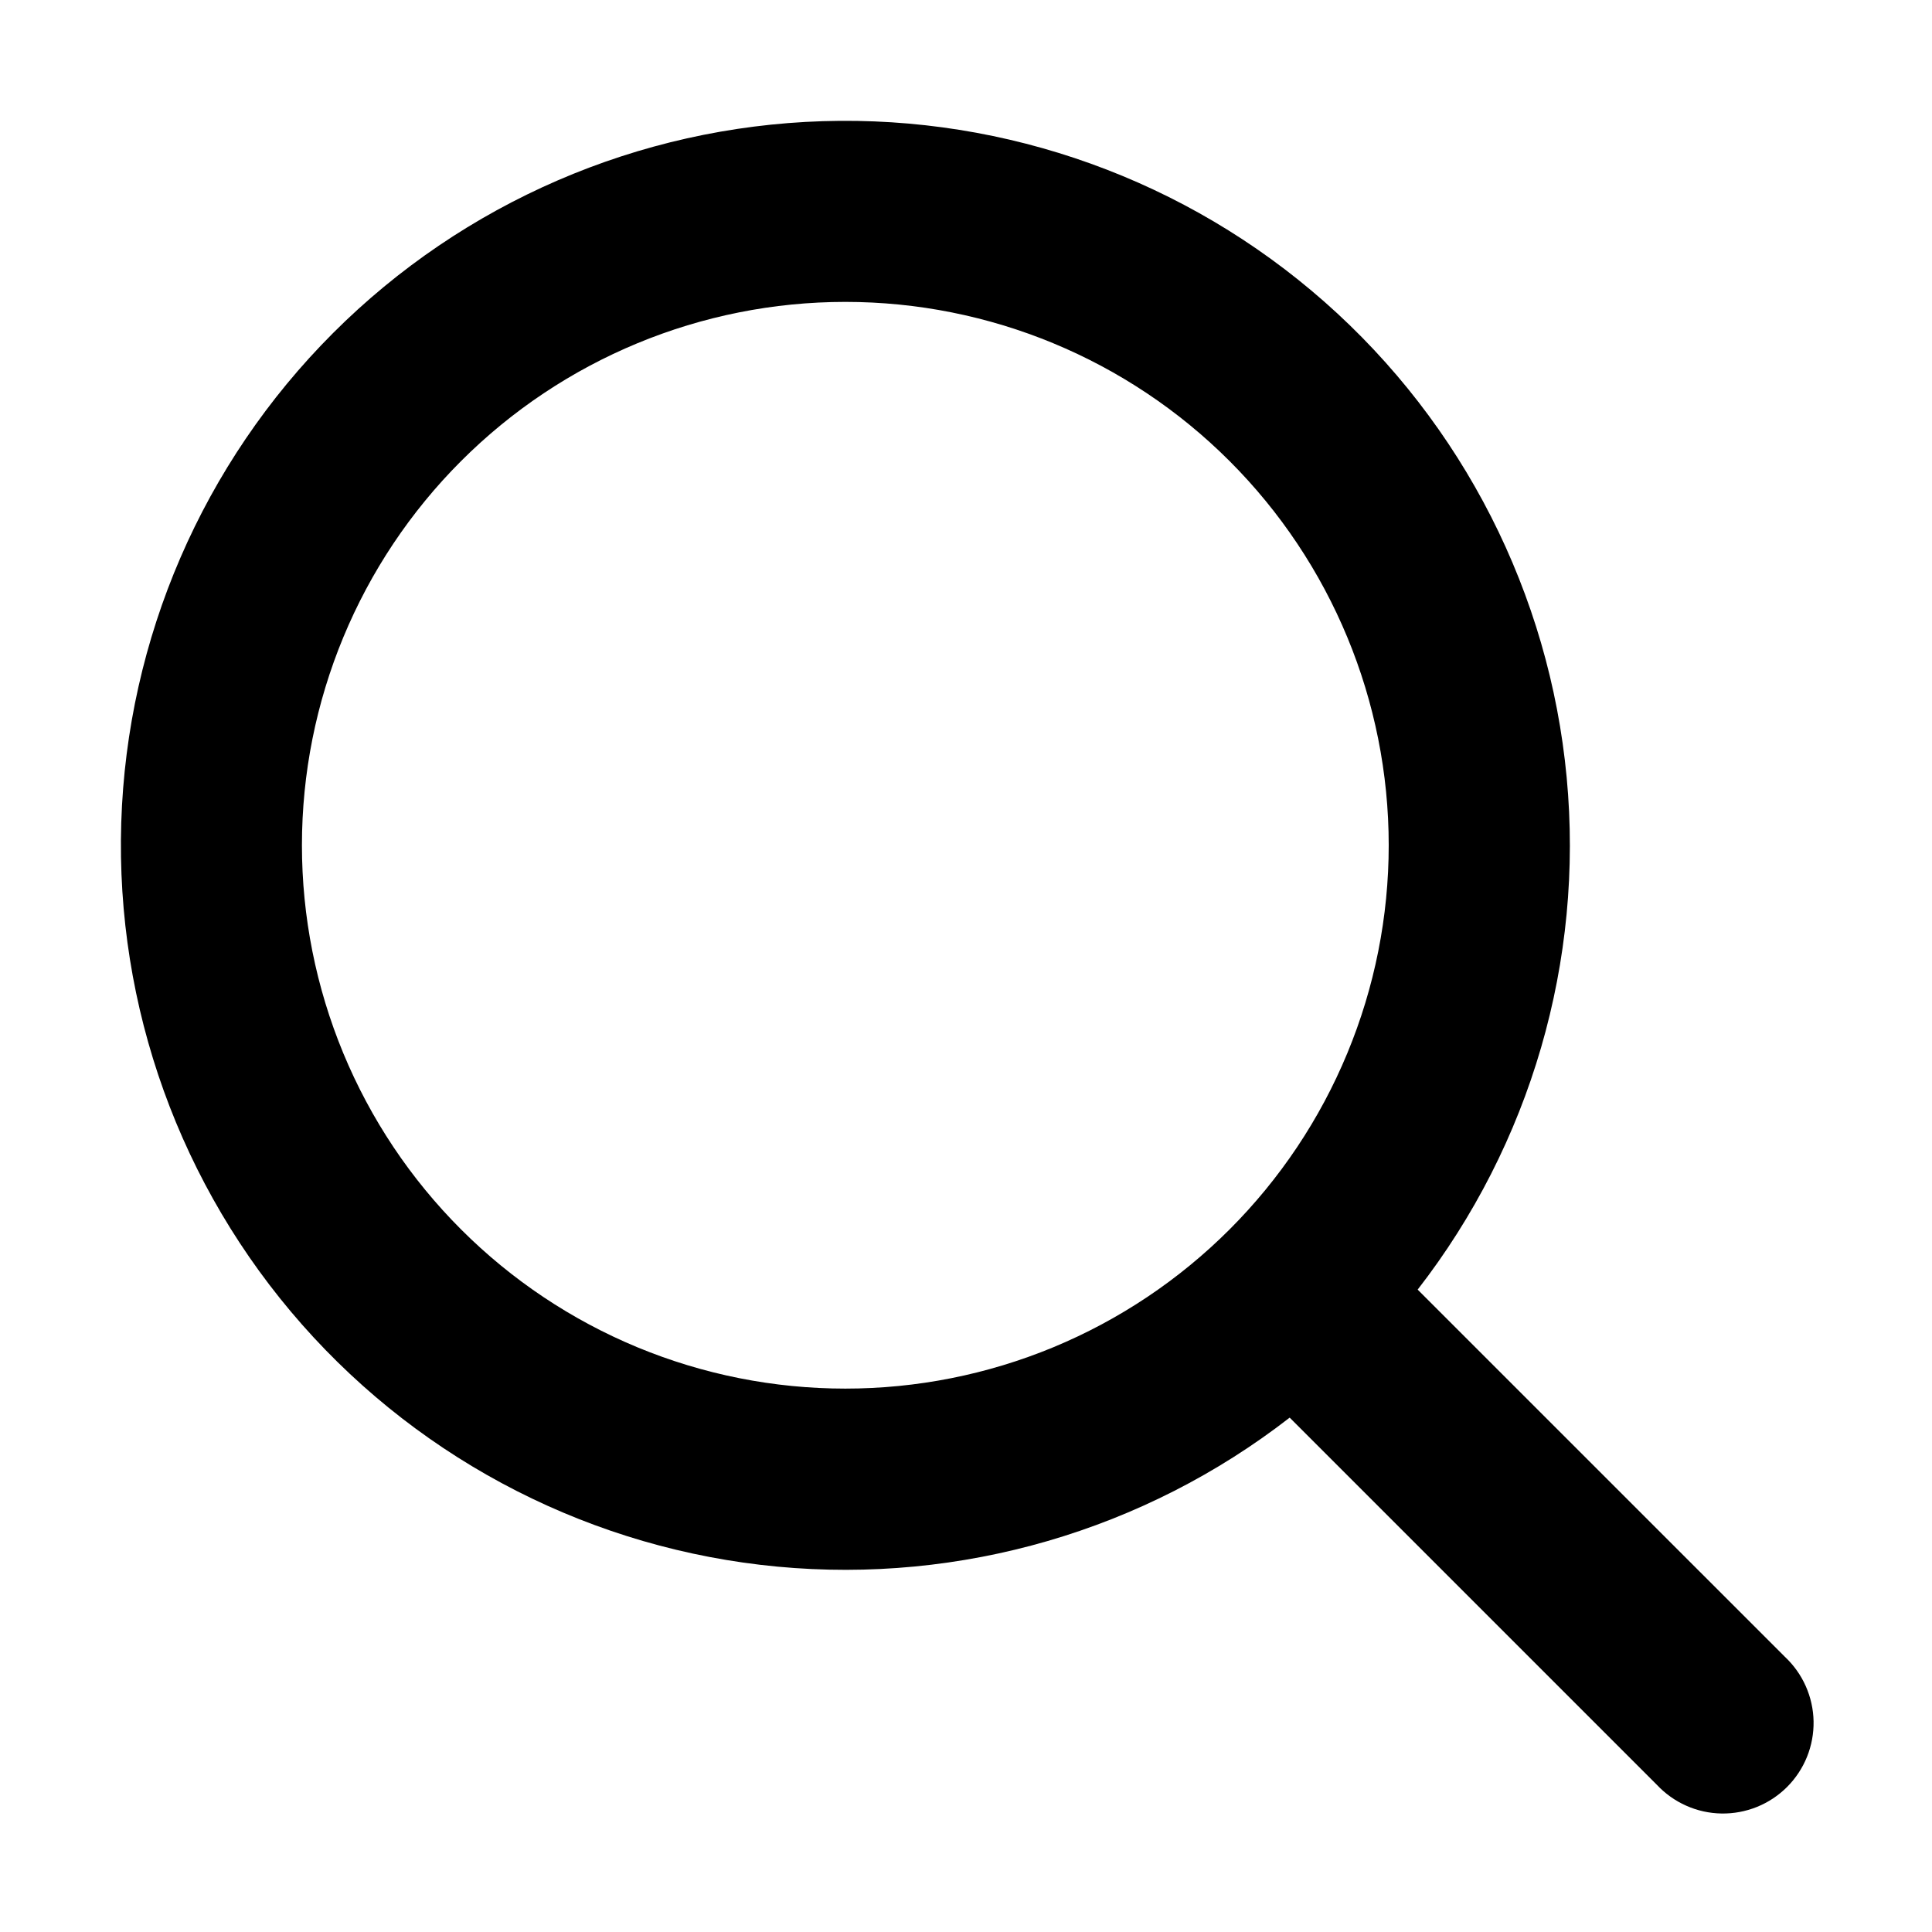
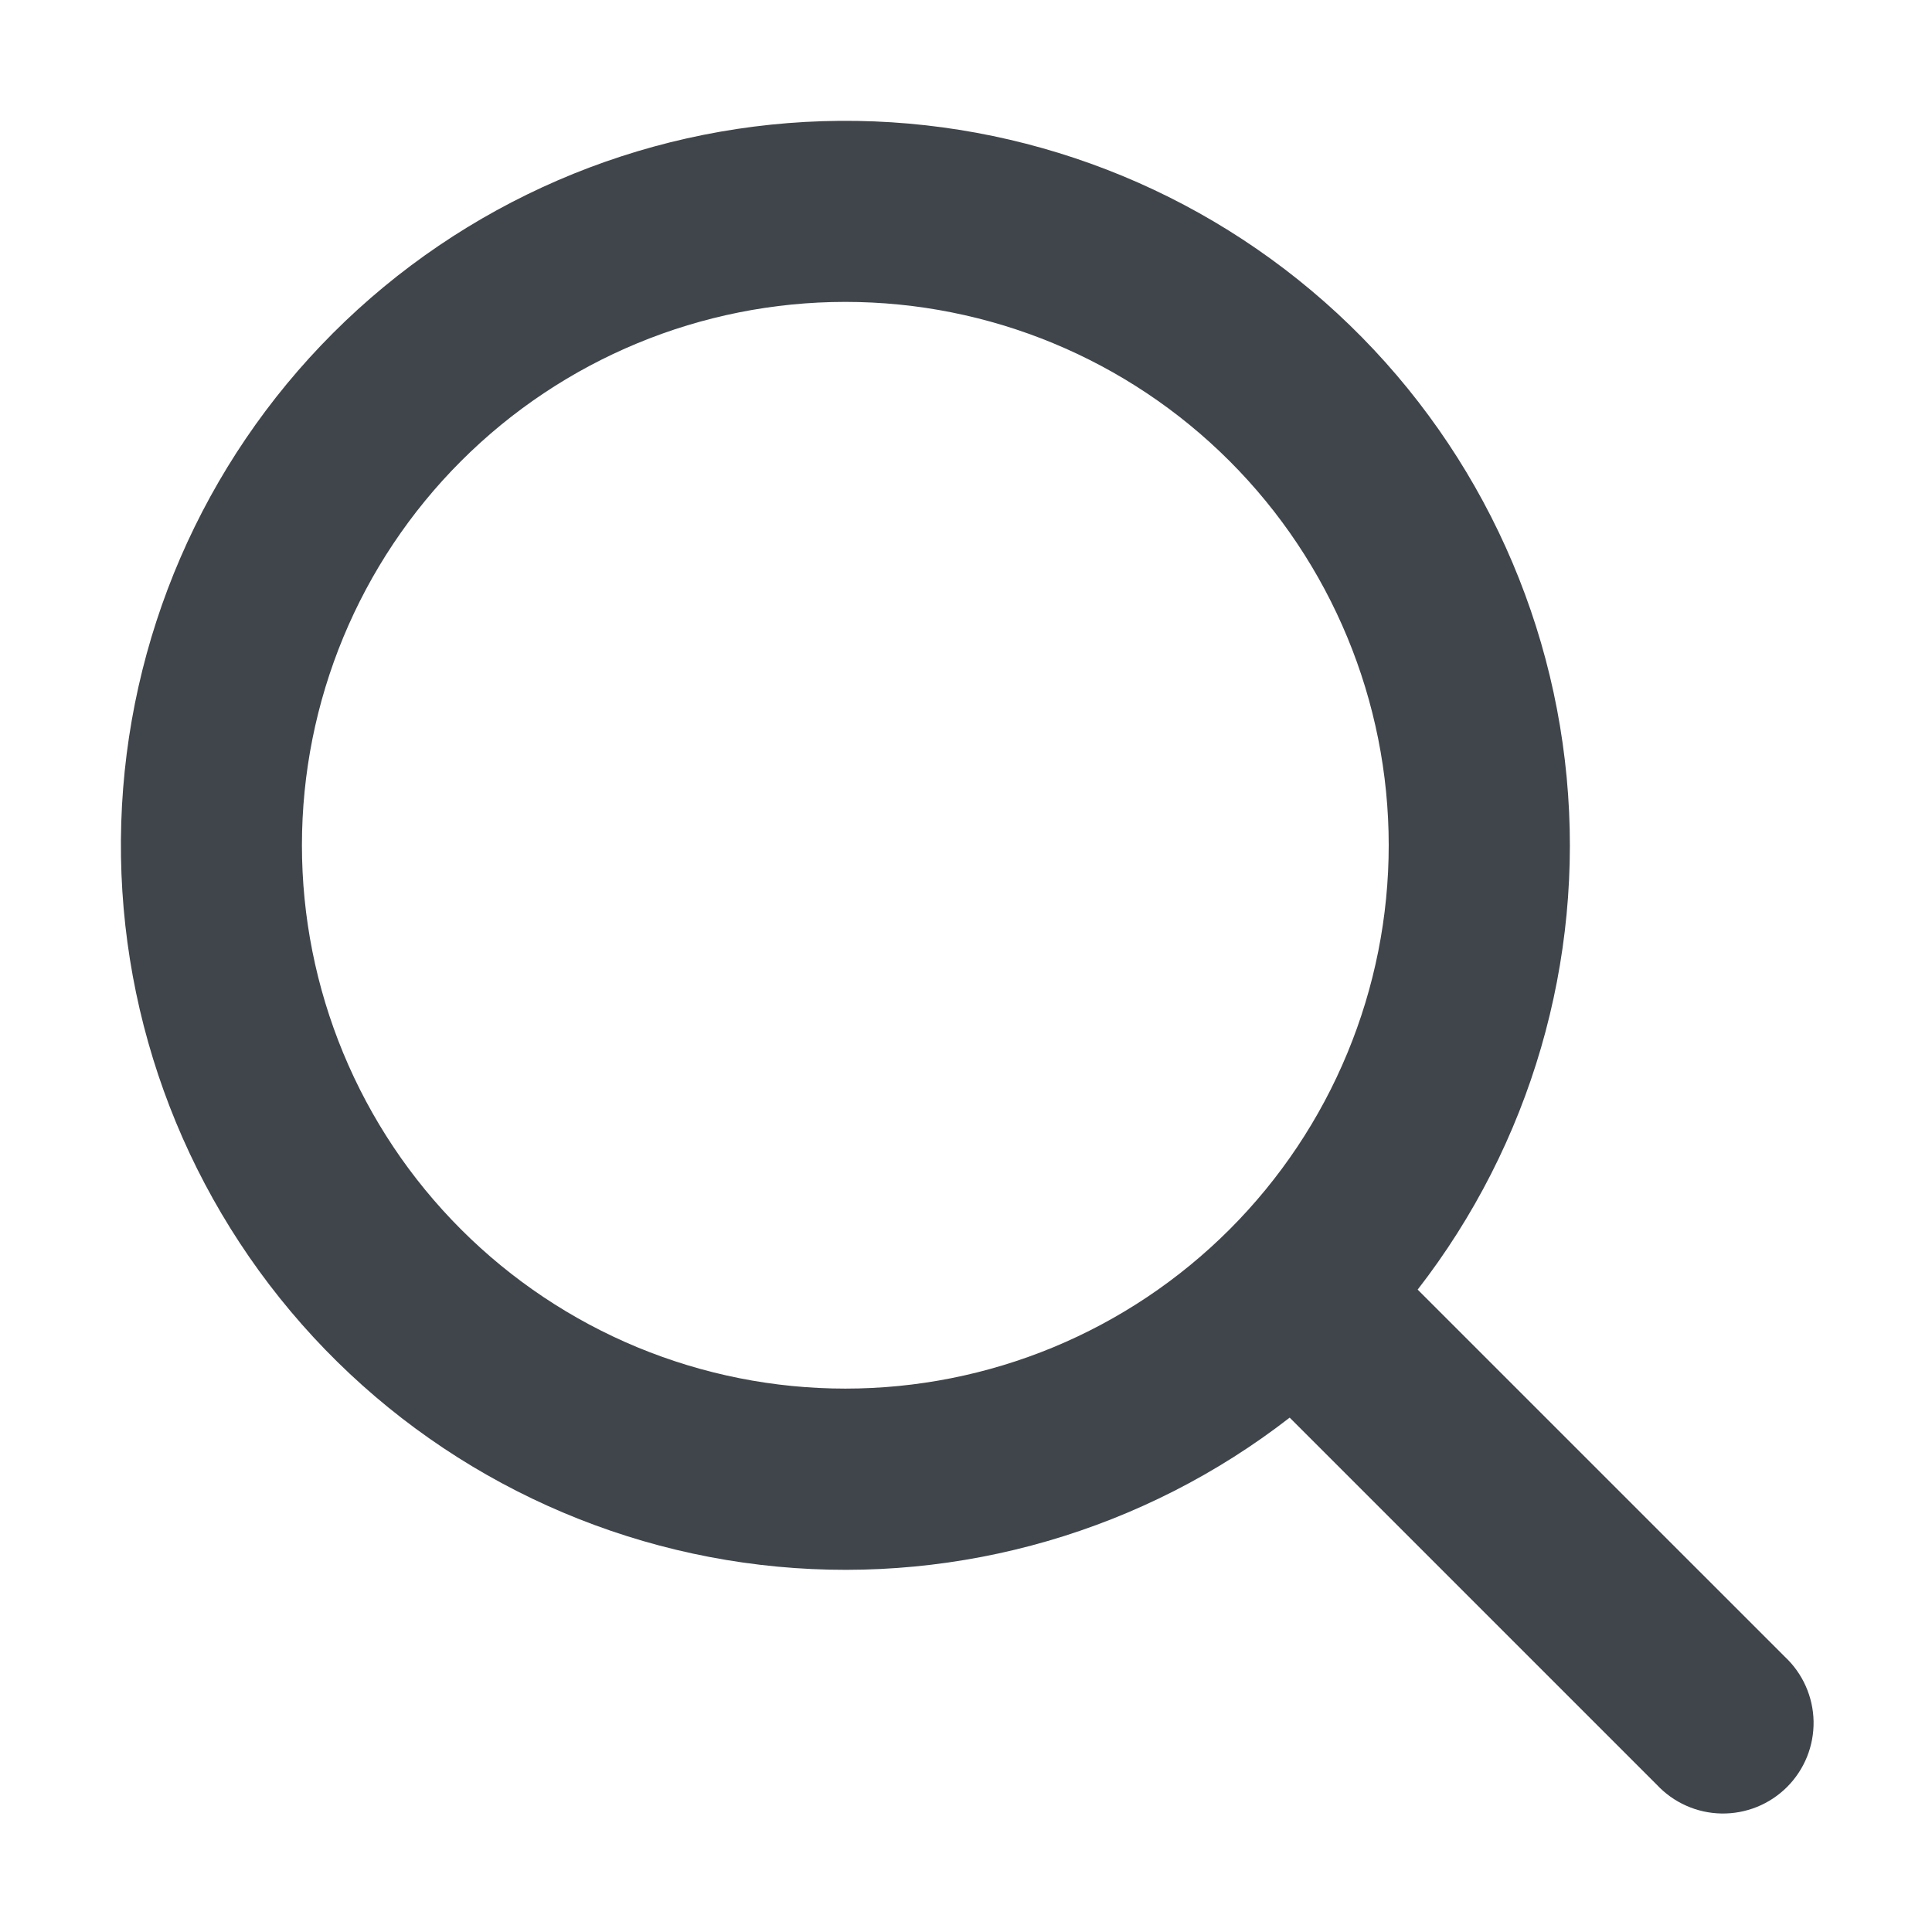
<svg xmlns="http://www.w3.org/2000/svg" width="54" height="54" viewBox="0 0 54 54" fill="none">
-   <path fill-rule="evenodd" clip-rule="evenodd" d="M38.815 23.625C38.815 25.619 38.422 27.594 37.658 29.437C36.895 31.28 35.776 32.954 34.366 34.364C32.956 35.774 31.282 36.893 29.439 37.657C27.596 38.42 25.621 38.812 23.627 38.812C21.633 38.812 19.658 38.42 17.815 37.657C15.972 36.893 14.298 35.774 12.888 34.364C11.477 32.954 10.359 31.28 9.595 29.437C8.832 27.594 8.439 25.619 8.439 23.625C8.439 19.597 10.04 15.734 12.888 12.886C15.736 10.038 19.599 8.438 23.627 8.438C27.655 8.438 31.518 10.038 34.366 12.886C37.214 15.734 38.815 19.597 38.815 23.625ZM36.047 39.623C31.978 42.782 26.858 44.271 21.73 43.788C16.601 43.305 11.849 40.885 8.442 37.022C5.035 33.158 3.228 28.142 3.389 22.993C3.55 17.844 5.668 12.951 9.31 9.308C12.953 5.666 17.846 3.548 22.995 3.387C28.144 3.226 33.16 5.033 37.024 8.44C40.887 11.847 43.307 16.599 43.789 21.728C44.273 26.856 42.783 31.976 39.624 36.045L49.885 46.305C50.133 46.537 50.333 46.816 50.471 47.127C50.609 47.437 50.684 47.772 50.69 48.112C50.696 48.452 50.633 48.79 50.506 49.105C50.379 49.42 50.189 49.706 49.949 49.947C49.708 50.187 49.422 50.377 49.107 50.504C48.792 50.631 48.454 50.694 48.114 50.688C47.774 50.682 47.439 50.608 47.129 50.469C46.818 50.331 46.539 50.131 46.307 49.883L36.047 39.623Z" fill="black" />
+   <path fill-rule="evenodd" clip-rule="evenodd" d="M38.815 23.625C38.815 25.619 38.422 27.594 37.658 29.437C36.895 31.28 35.776 32.954 34.366 34.364C32.956 35.774 31.282 36.893 29.439 37.657C27.596 38.42 25.621 38.812 23.627 38.812C21.633 38.812 19.658 38.42 17.815 37.657C15.972 36.893 14.298 35.774 12.888 34.364C11.477 32.954 10.359 31.28 9.595 29.437C8.832 27.594 8.439 25.619 8.439 23.625C8.439 19.597 10.04 15.734 12.888 12.886C15.736 10.038 19.599 8.438 23.627 8.438C27.655 8.438 31.518 10.038 34.366 12.886C37.214 15.734 38.815 19.597 38.815 23.625ZM36.047 39.623C31.978 42.782 26.858 44.271 21.73 43.788C16.601 43.305 11.849 40.885 8.442 37.022C5.035 33.158 3.228 28.142 3.389 22.993C3.55 17.844 5.668 12.951 9.31 9.308C12.953 5.666 17.846 3.548 22.995 3.387C28.144 3.226 33.16 5.033 37.024 8.44C40.887 11.847 43.307 16.599 43.789 21.728C44.273 26.856 42.783 31.976 39.624 36.045L49.885 46.305C50.133 46.537 50.333 46.816 50.471 47.127C50.609 47.437 50.684 47.772 50.69 48.112C50.696 48.452 50.633 48.79 50.506 49.105C50.379 49.42 50.189 49.706 49.949 49.947C49.708 50.187 49.422 50.377 49.107 50.504C48.792 50.631 48.454 50.694 48.114 50.688C47.774 50.682 47.439 50.608 47.129 50.469C46.818 50.331 46.539 50.131 46.307 49.883L36.047 39.623Z" fill="#3F454B" />
</svg>
